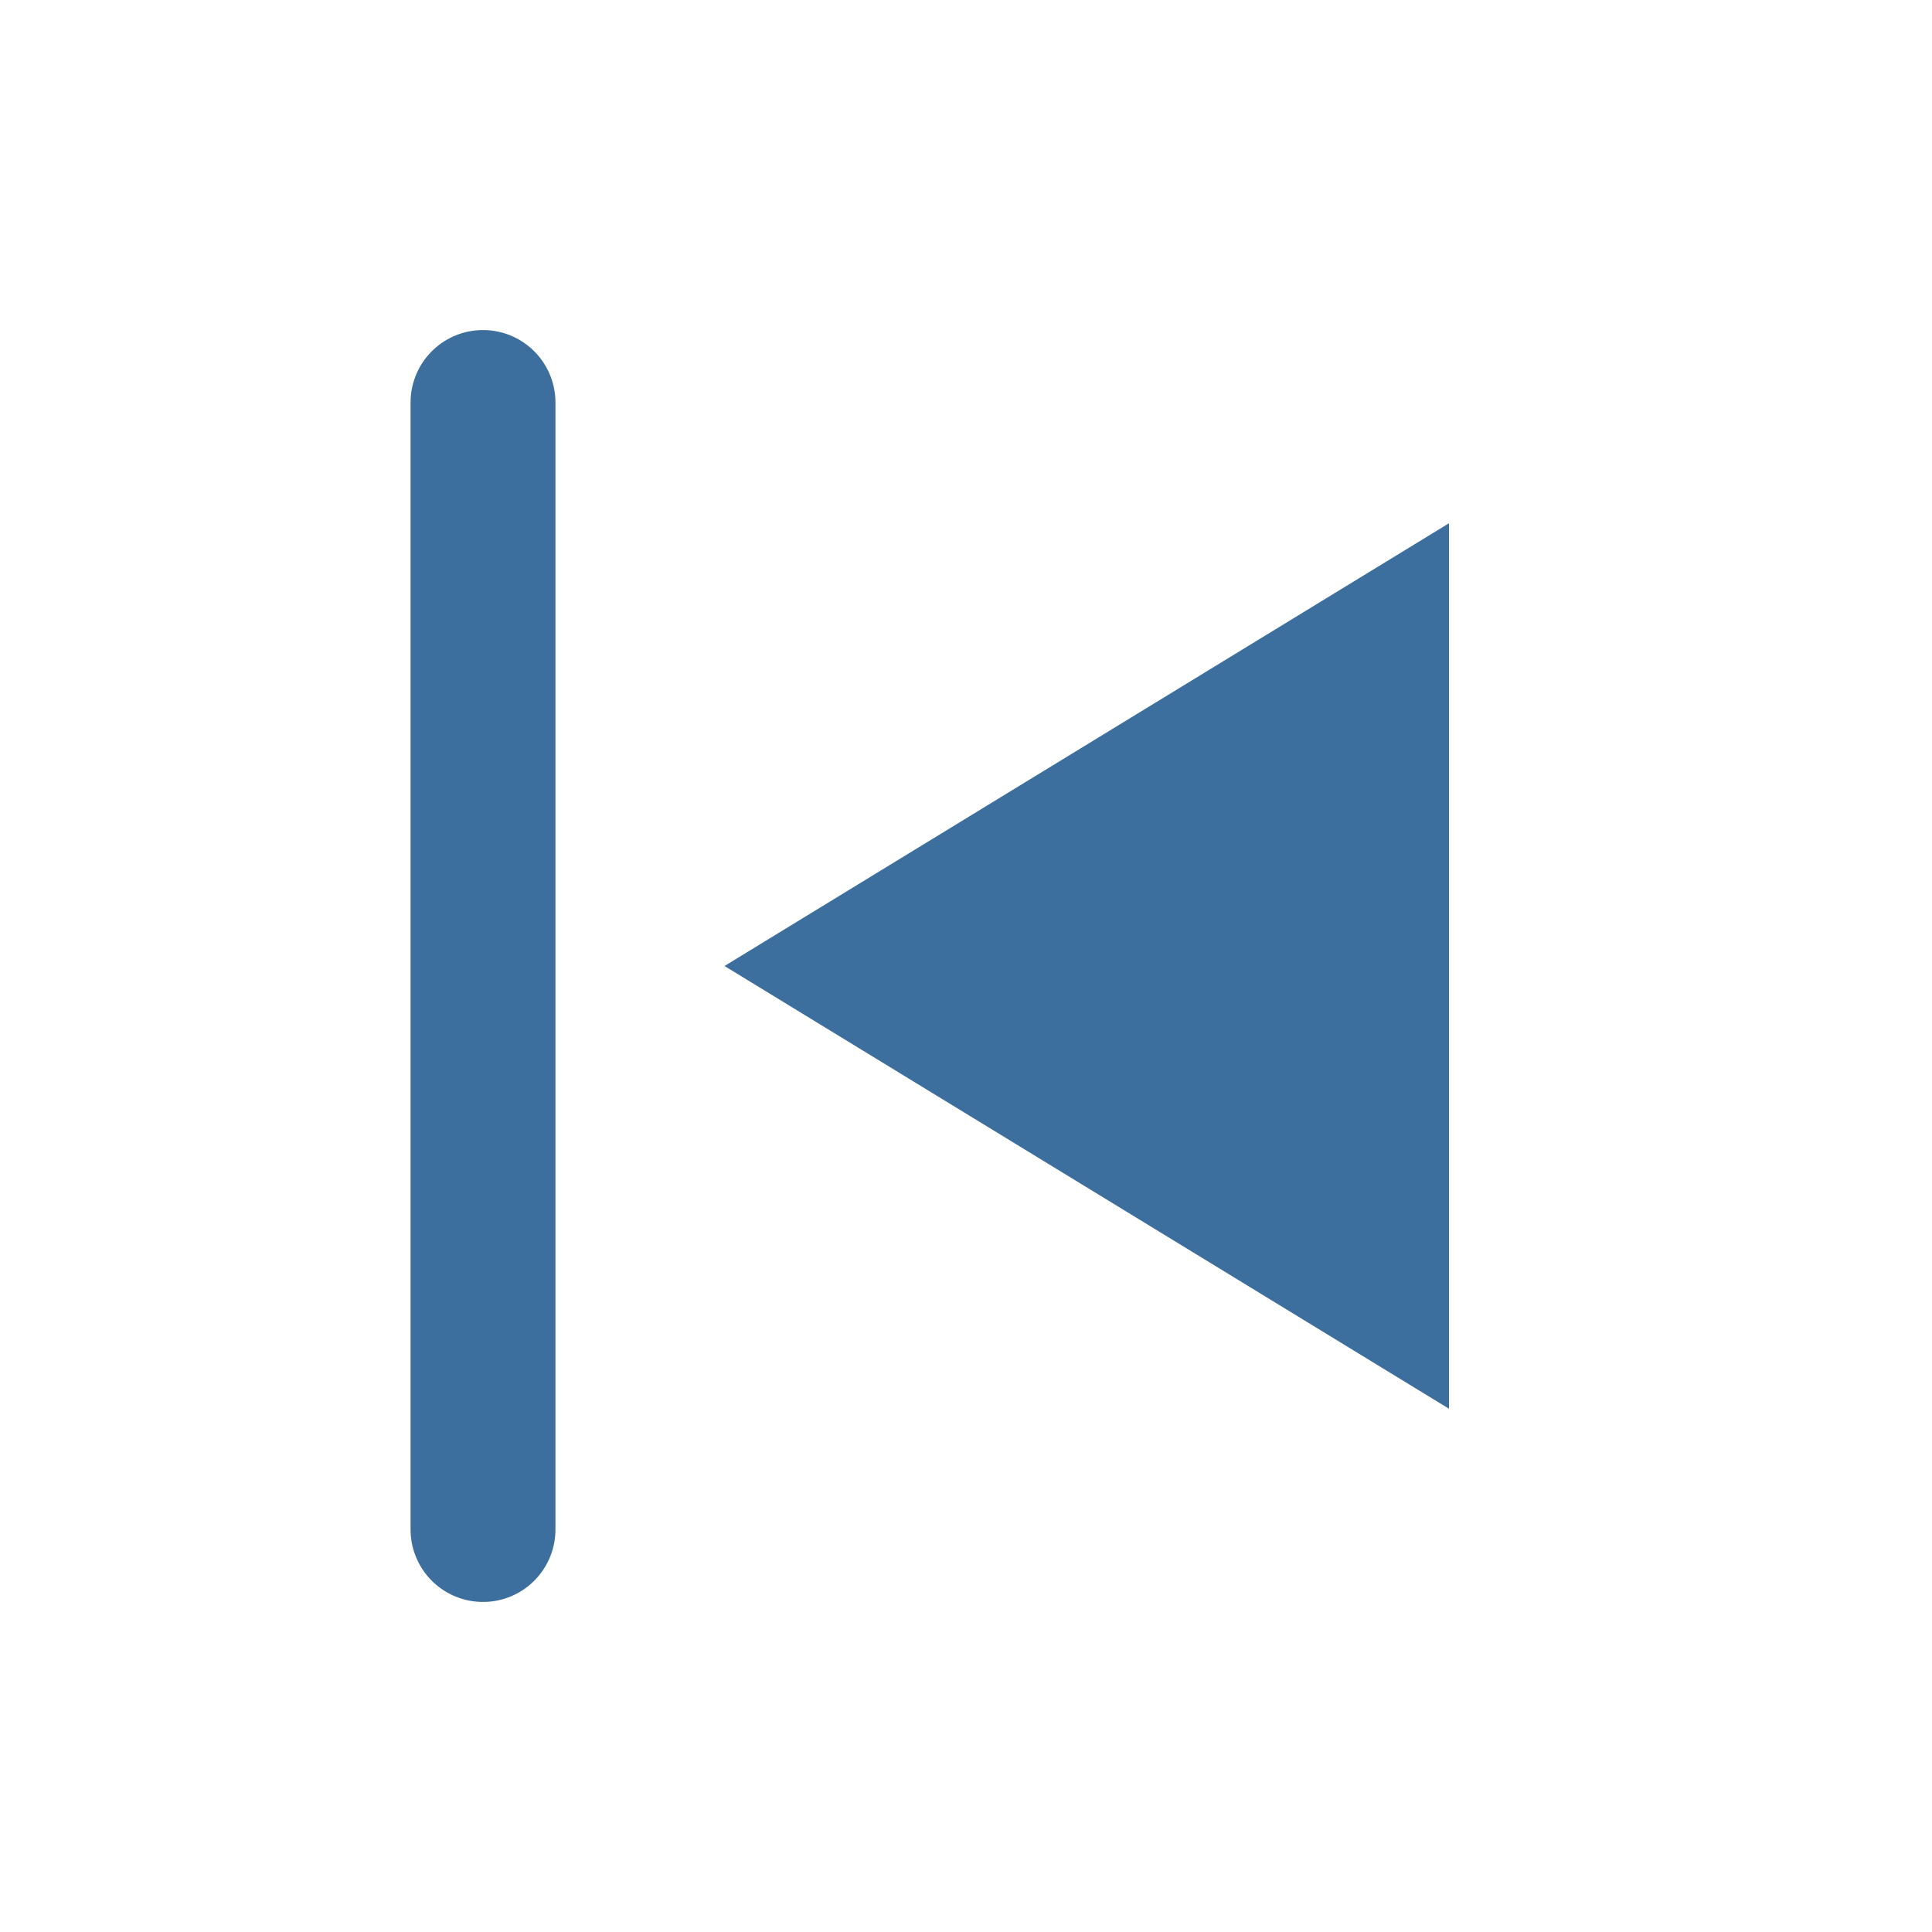
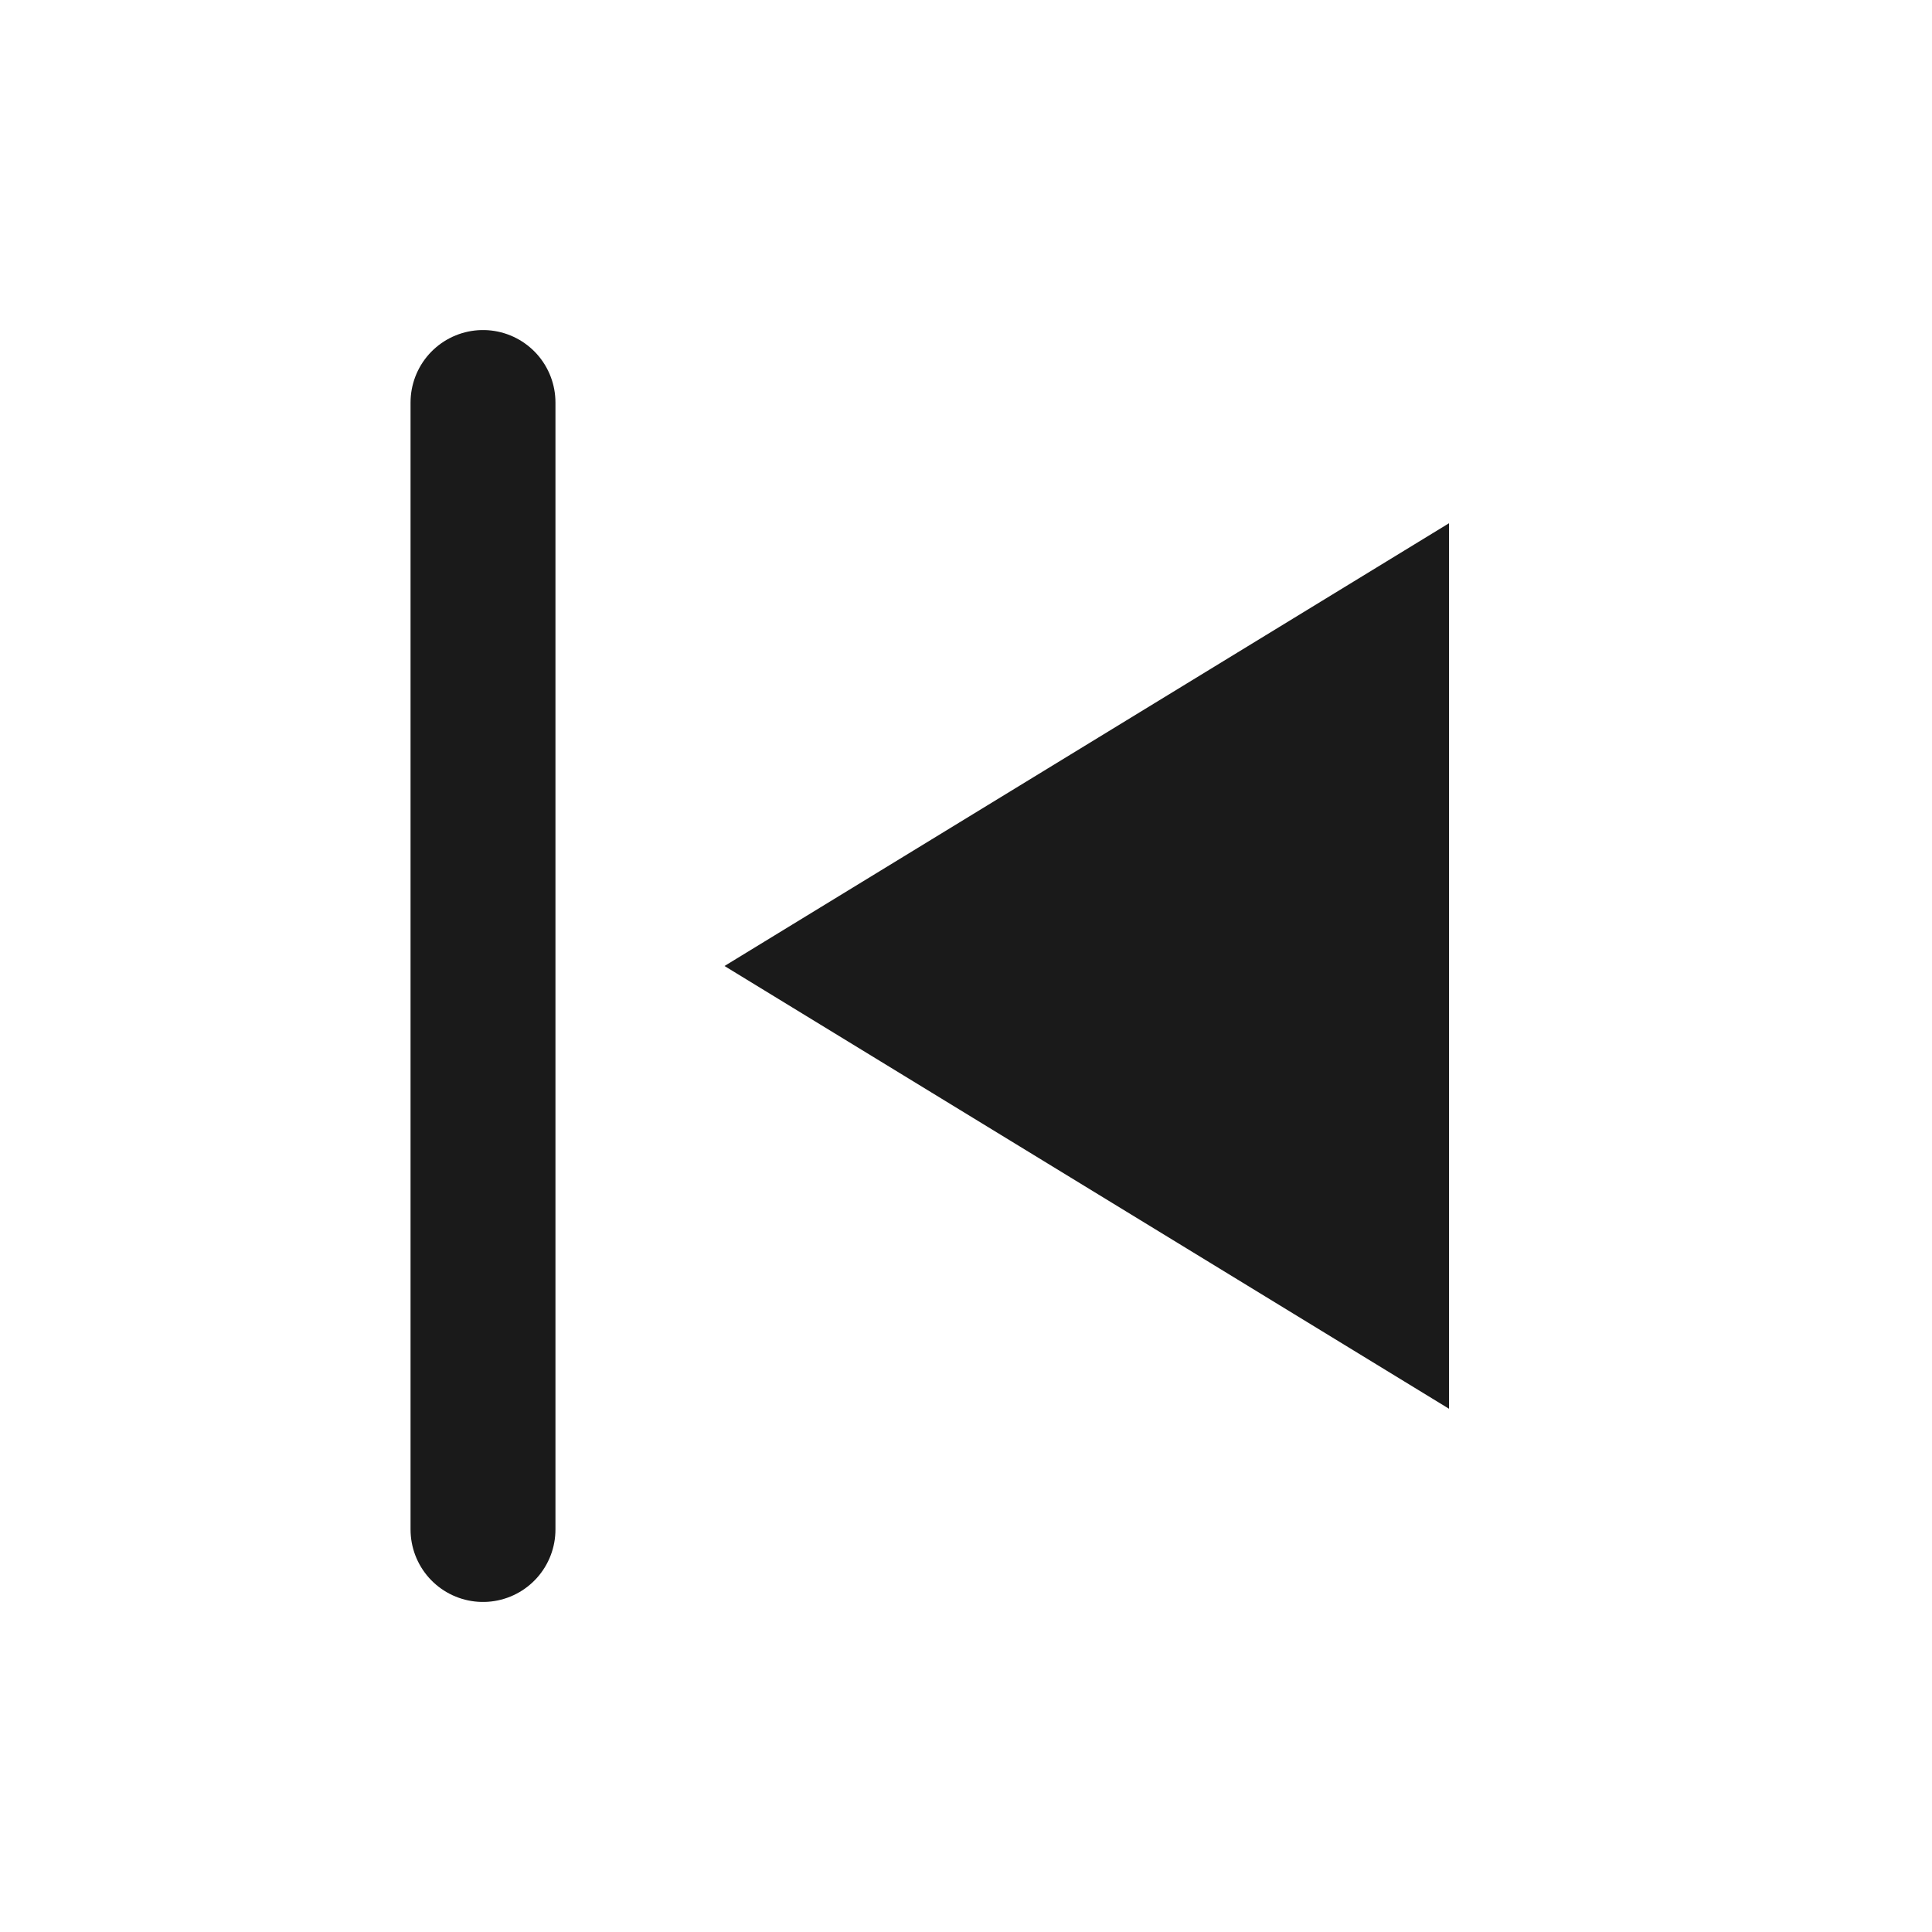
- <svg xmlns="http://www.w3.org/2000/svg" viewBox="0 0 24 24" fill="none" stroke="#3D6F9E" stroke-width="1.8" stroke-linecap="round" stroke-linejoin="round">
+ <svg xmlns="http://www.w3.org/2000/svg" viewBox="0 0 24 24" fill="none" stroke="#1A1A1A" stroke-width="1.8" stroke-linecap="round" stroke-linejoin="round">
  <path d="M6 5v14" />
-   <path d="M18 6.5 9 12l9 5.5z" fill="#3D6F9E" stroke="none" />
+   <path d="M18 6.5 9 12l9 5.5z" fill="#1A1A1A" stroke="none" />
</svg>
